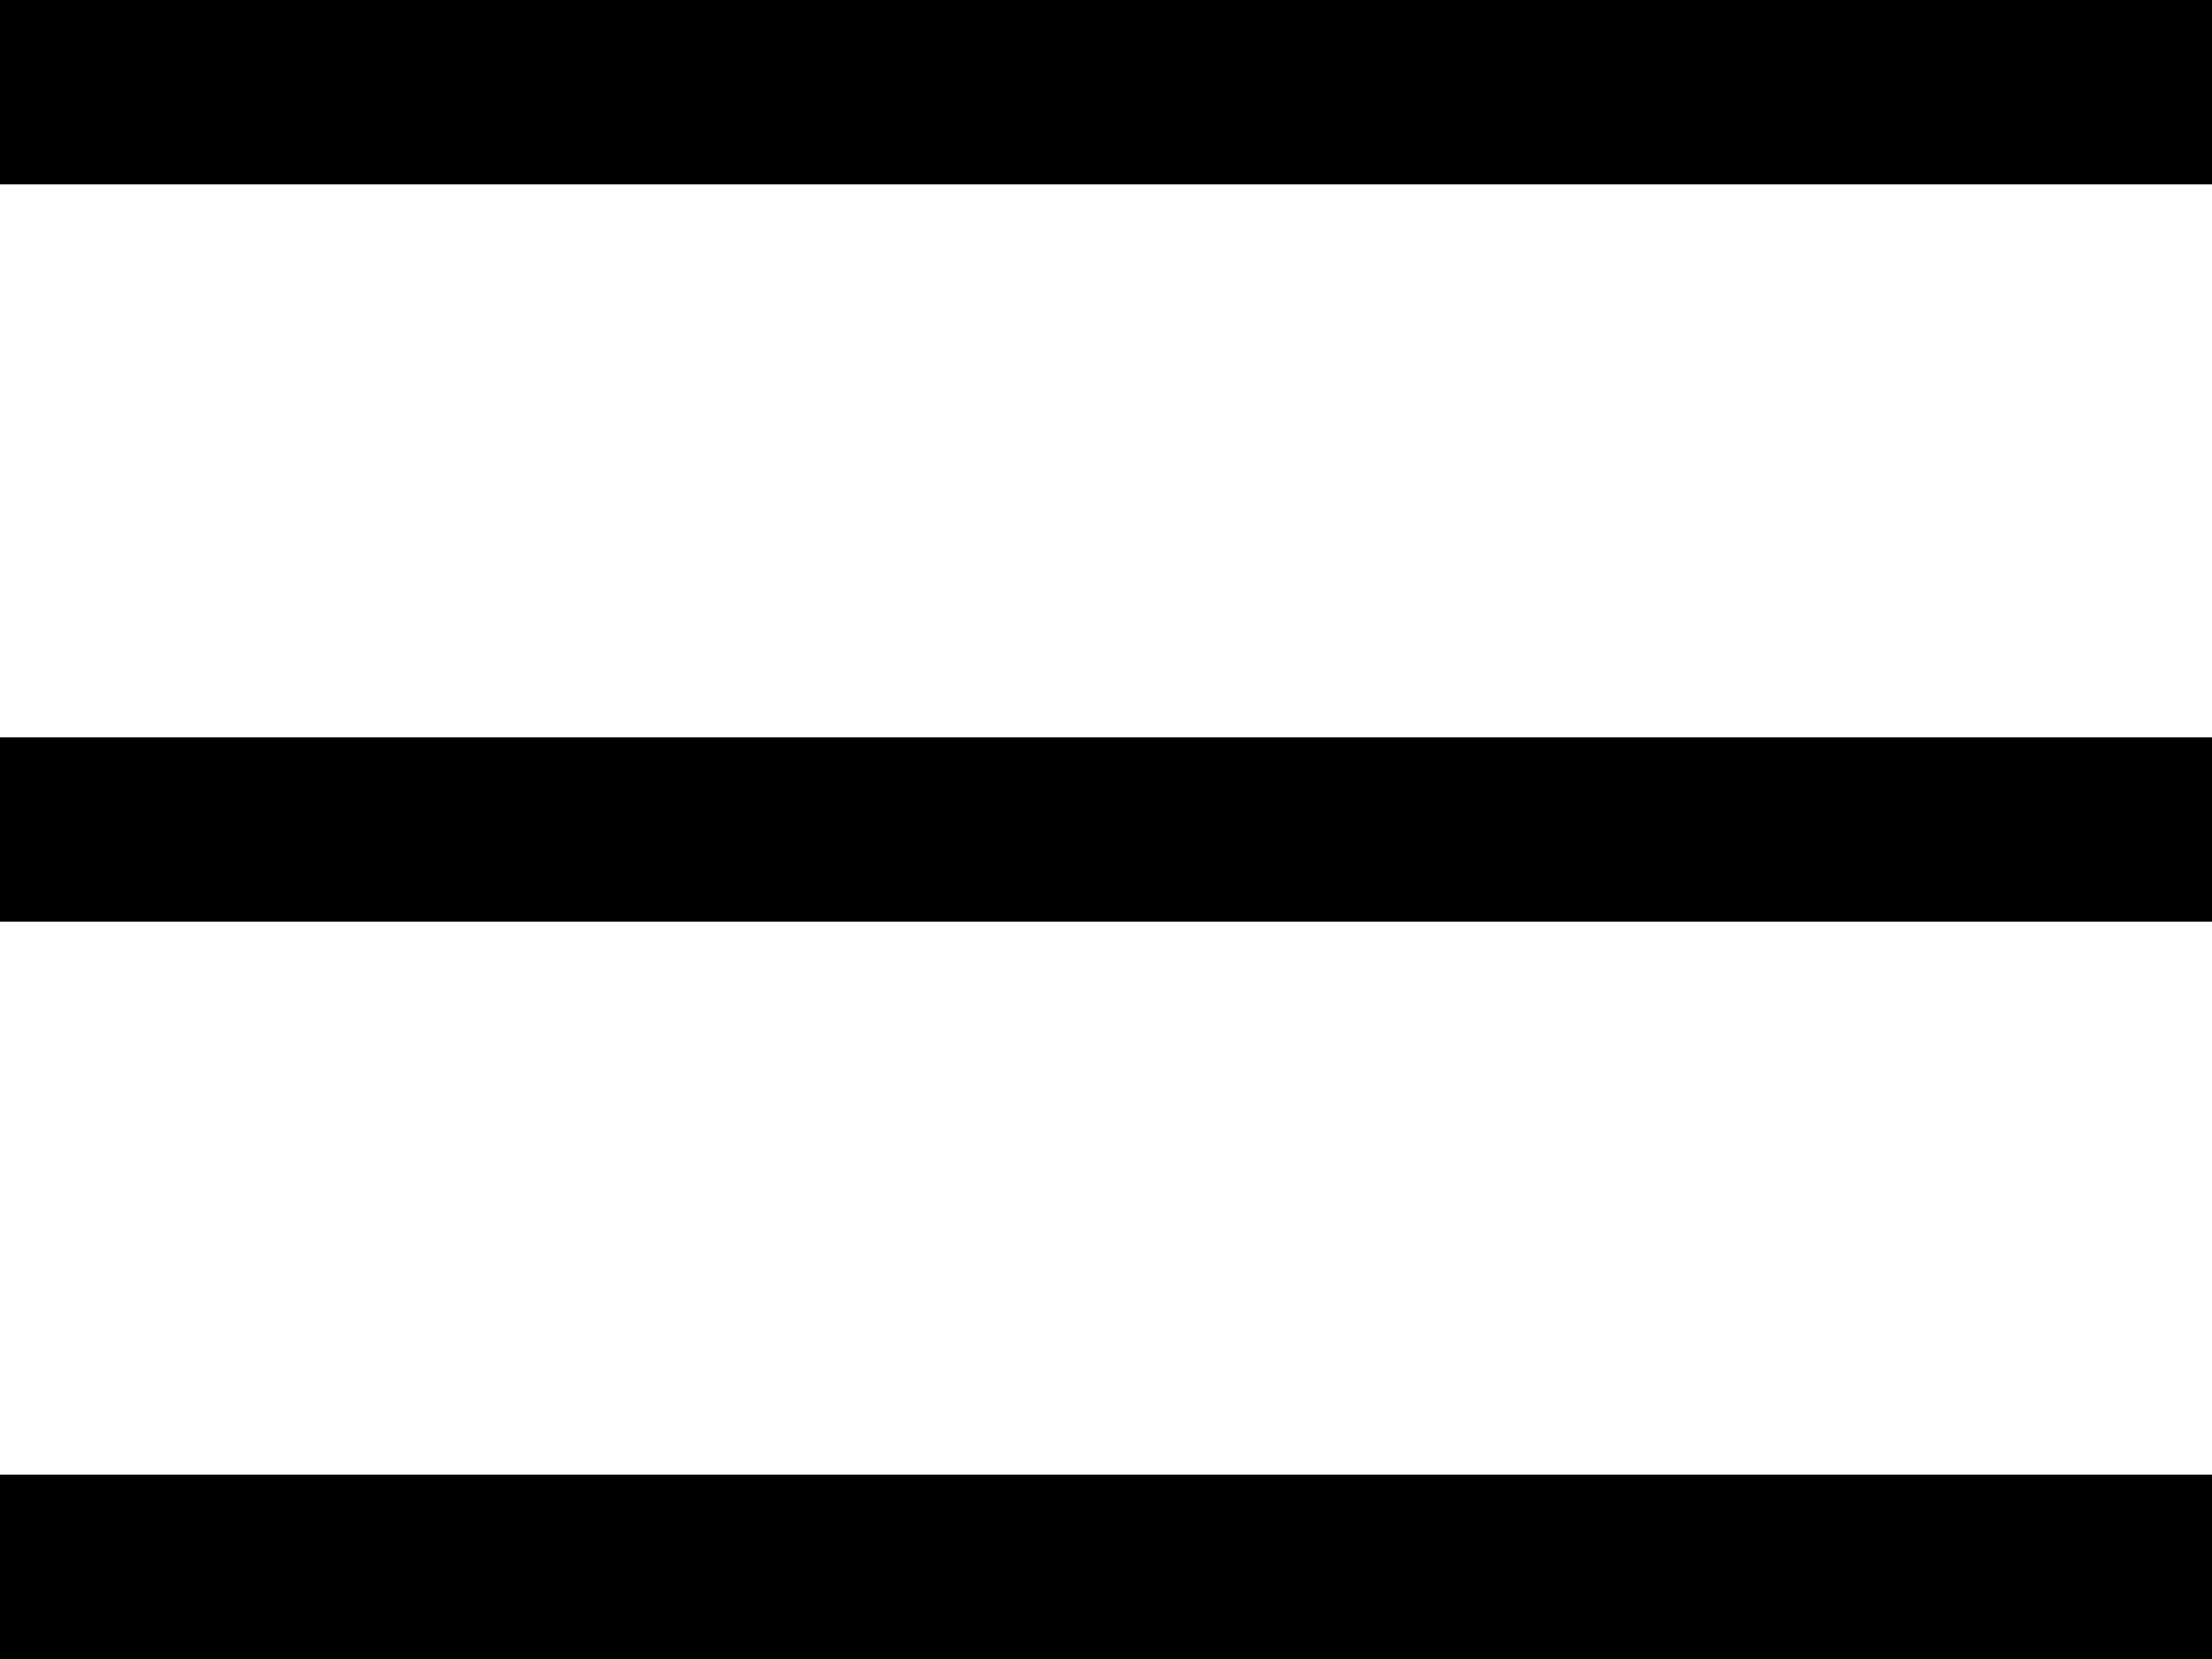
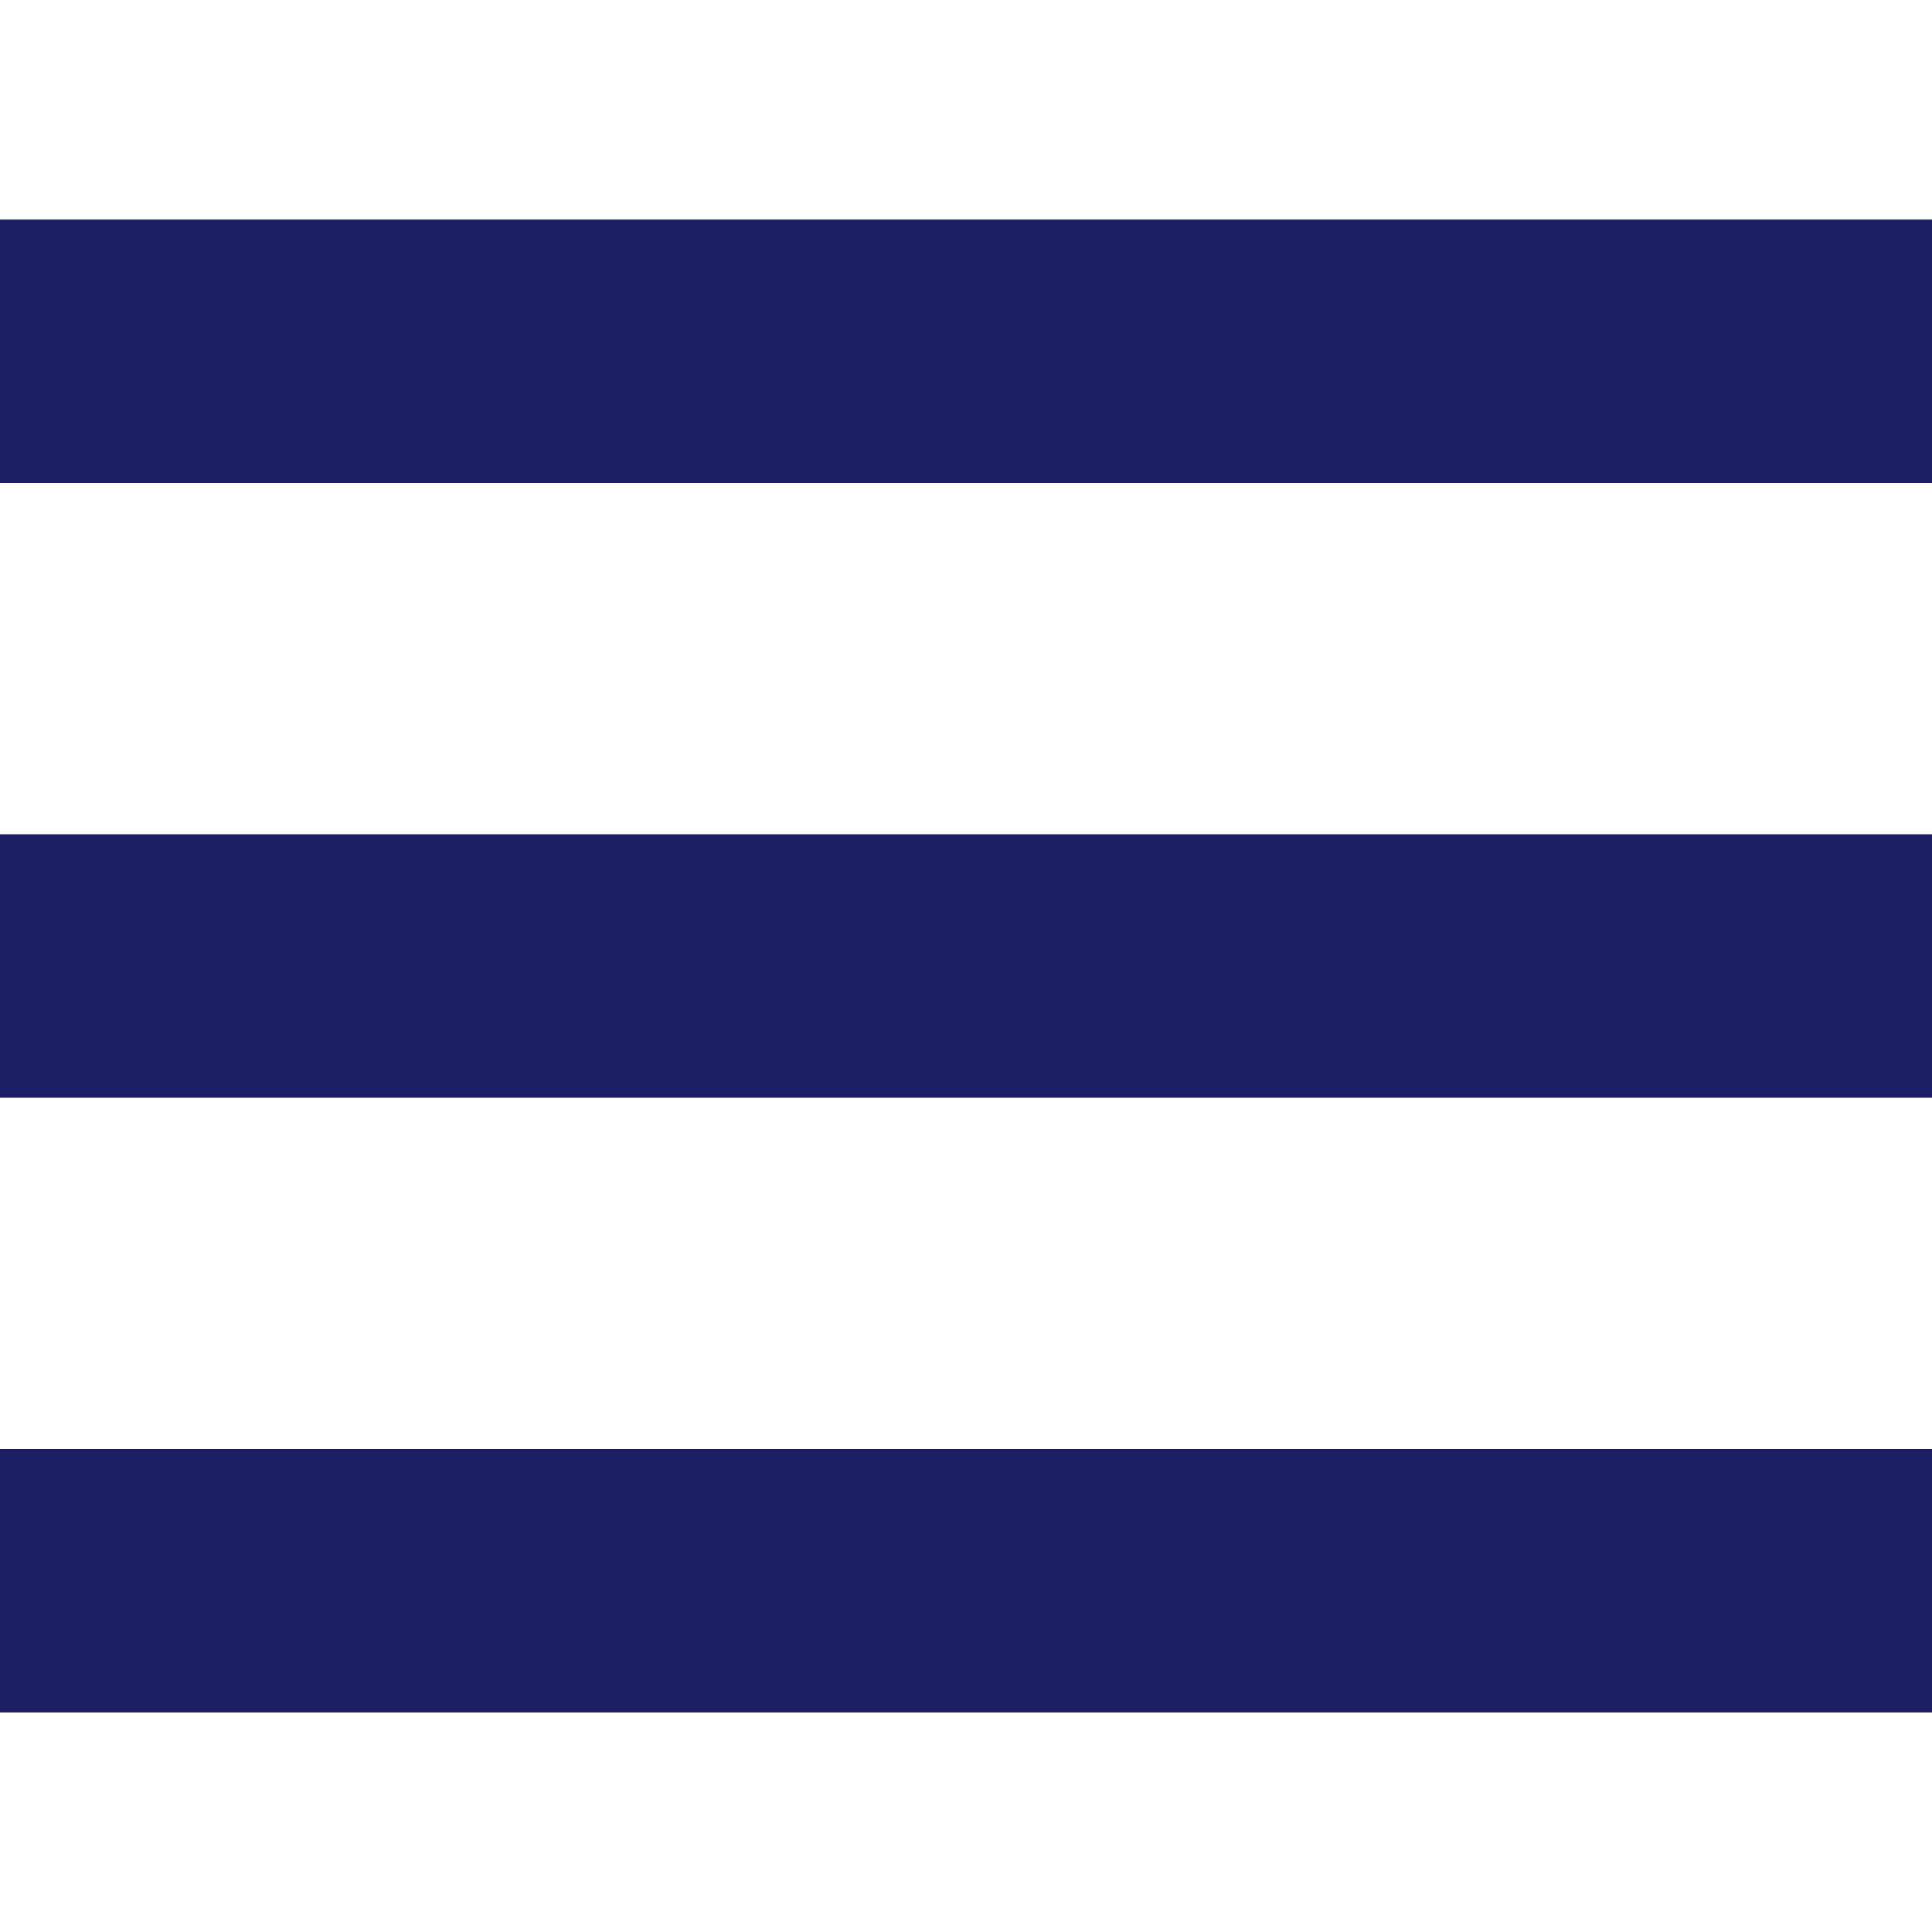
- <svg xmlns="http://www.w3.org/2000/svg" width="24" height="18" viewBox="0 0 24 18" fill="none">
-   <path d="M0 1H24" stroke="currentColor" stroke-width="2" />
-   <path d="M0 9H24" stroke="currentColor" stroke-width="2" />
-   <path d="M0 17H24" stroke="currentColor" stroke-width="2" />
+ <svg xmlns="http://www.w3.org/2000/svg" width="22" height="22" viewBox="0 0 22 22" fill="none">
+   <path d="M0 4H22" stroke="#1B1E64" stroke-width="3" />
+   <path d="M0 11H22" stroke="#1B1E64" stroke-width="3" />
+   <path d="M0 18H22" stroke="#1B1E64" stroke-width="3" />
</svg>
